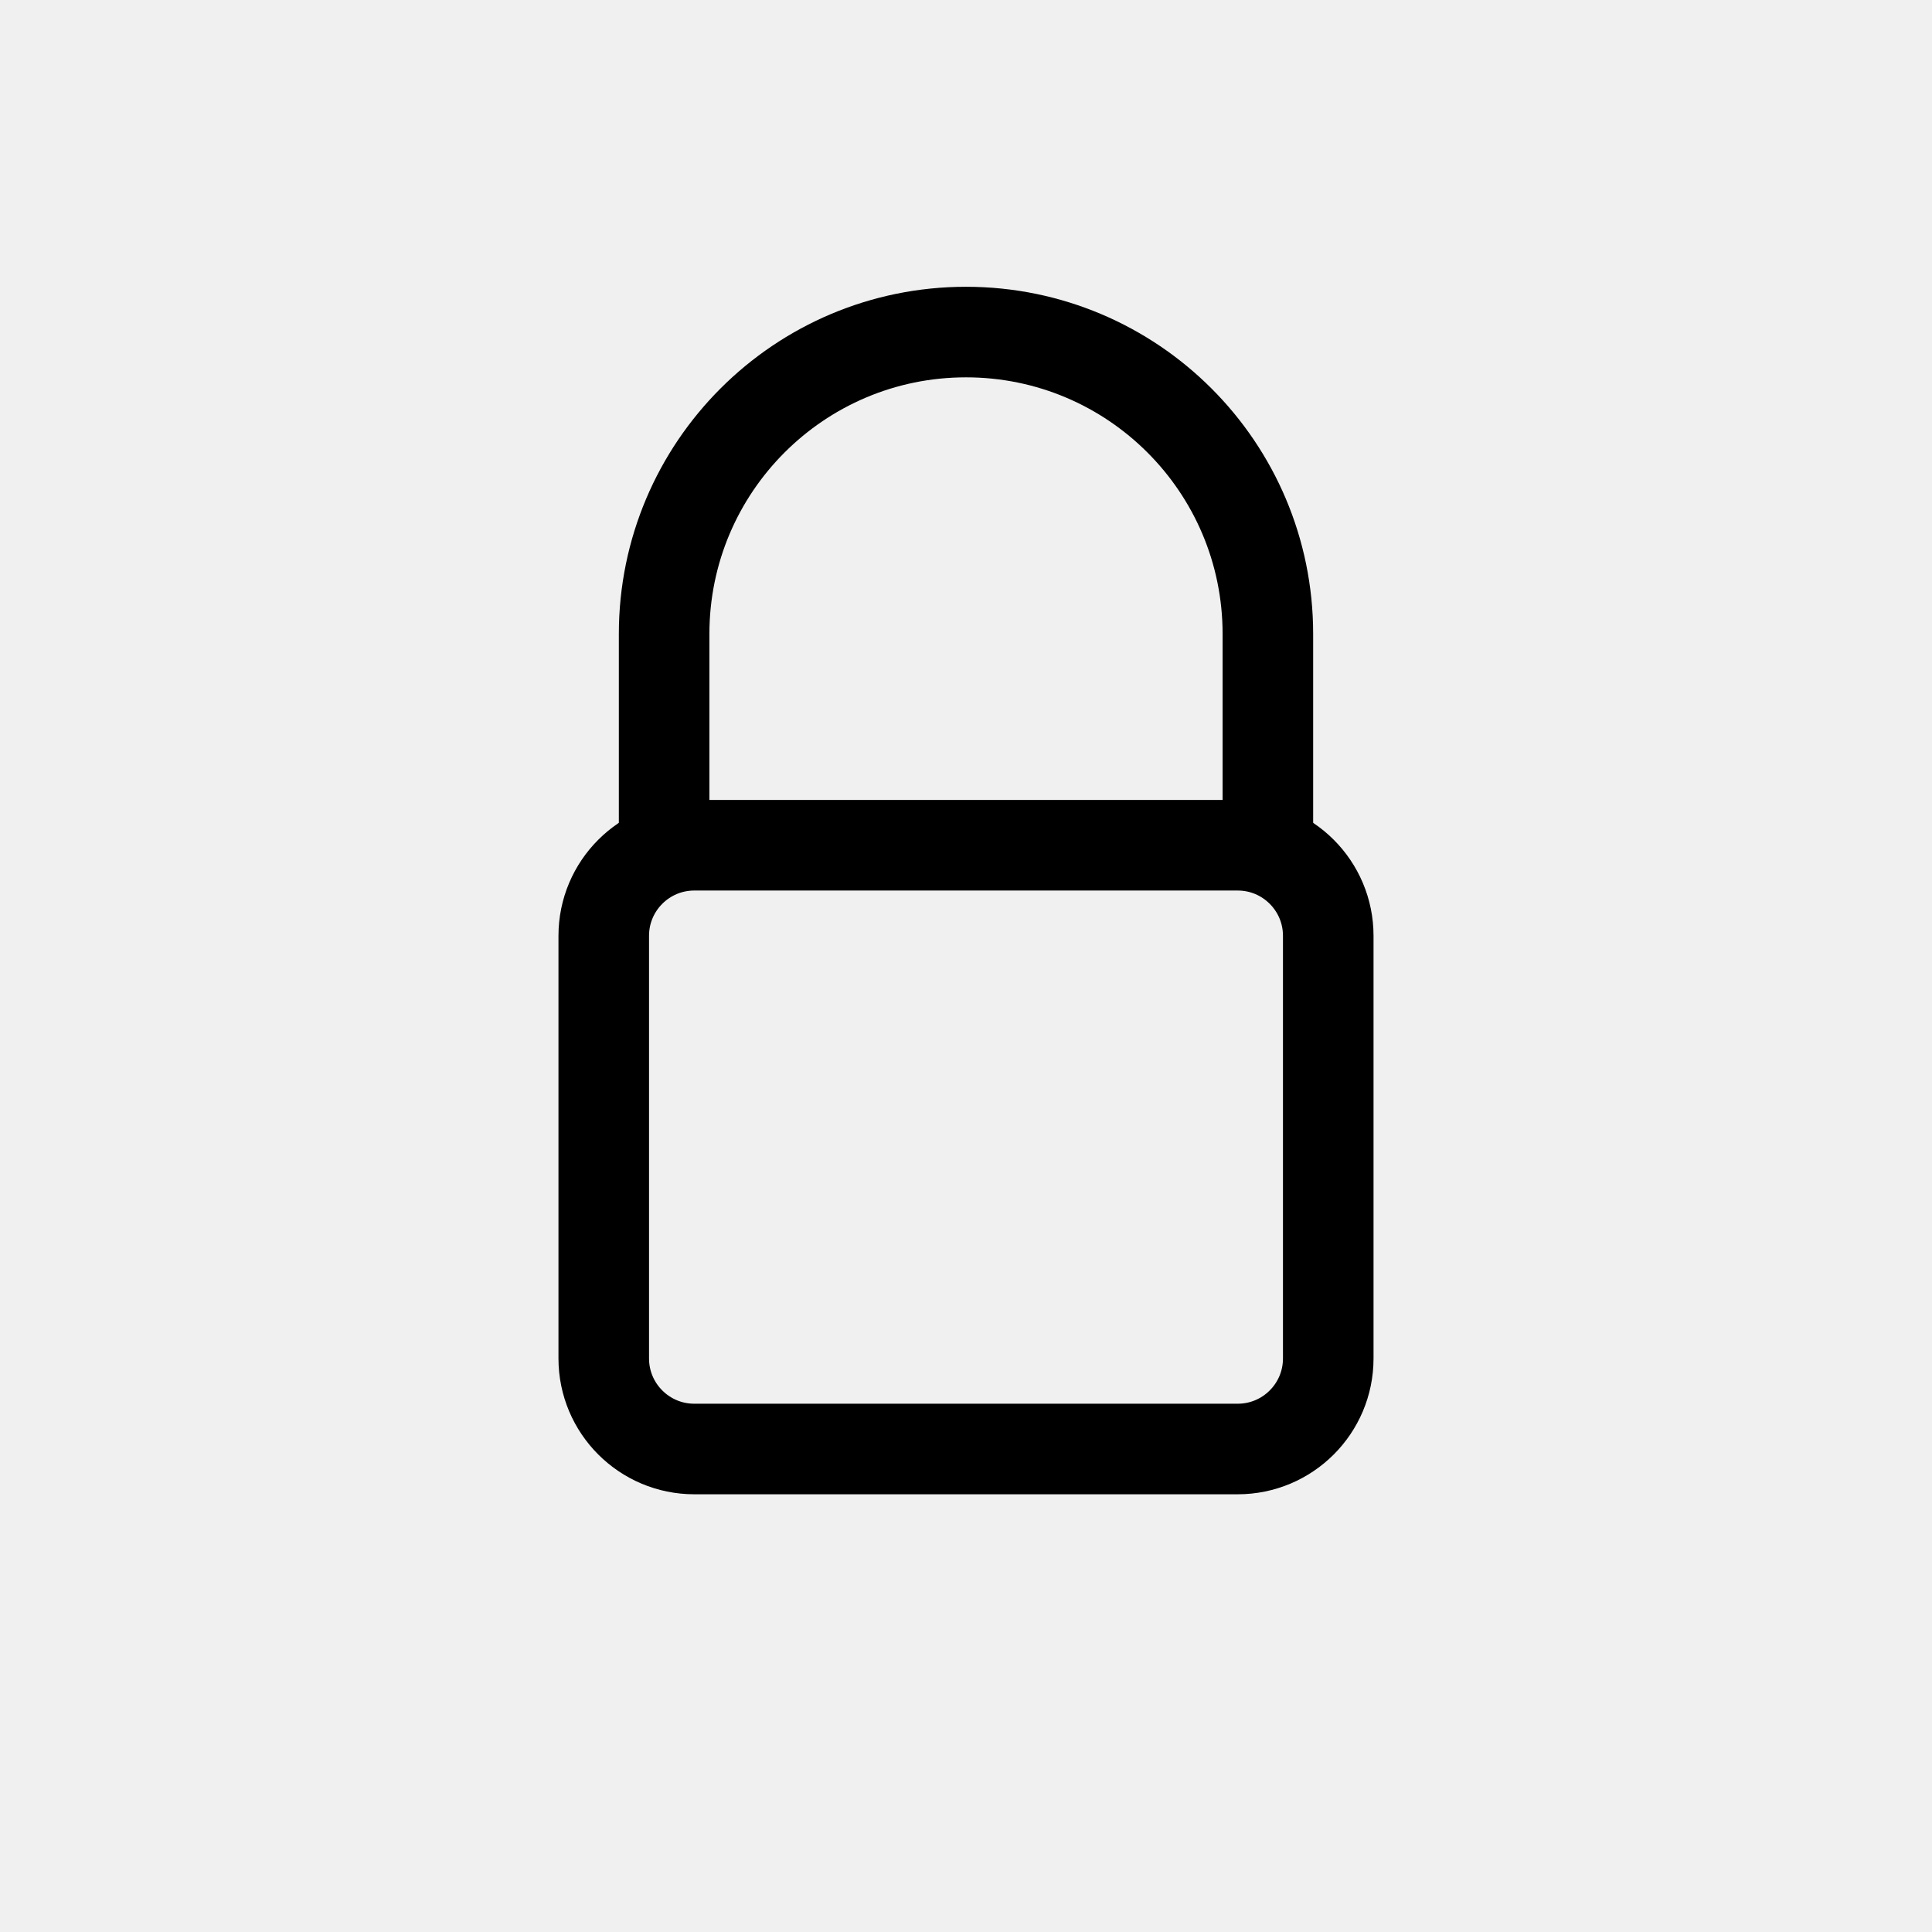
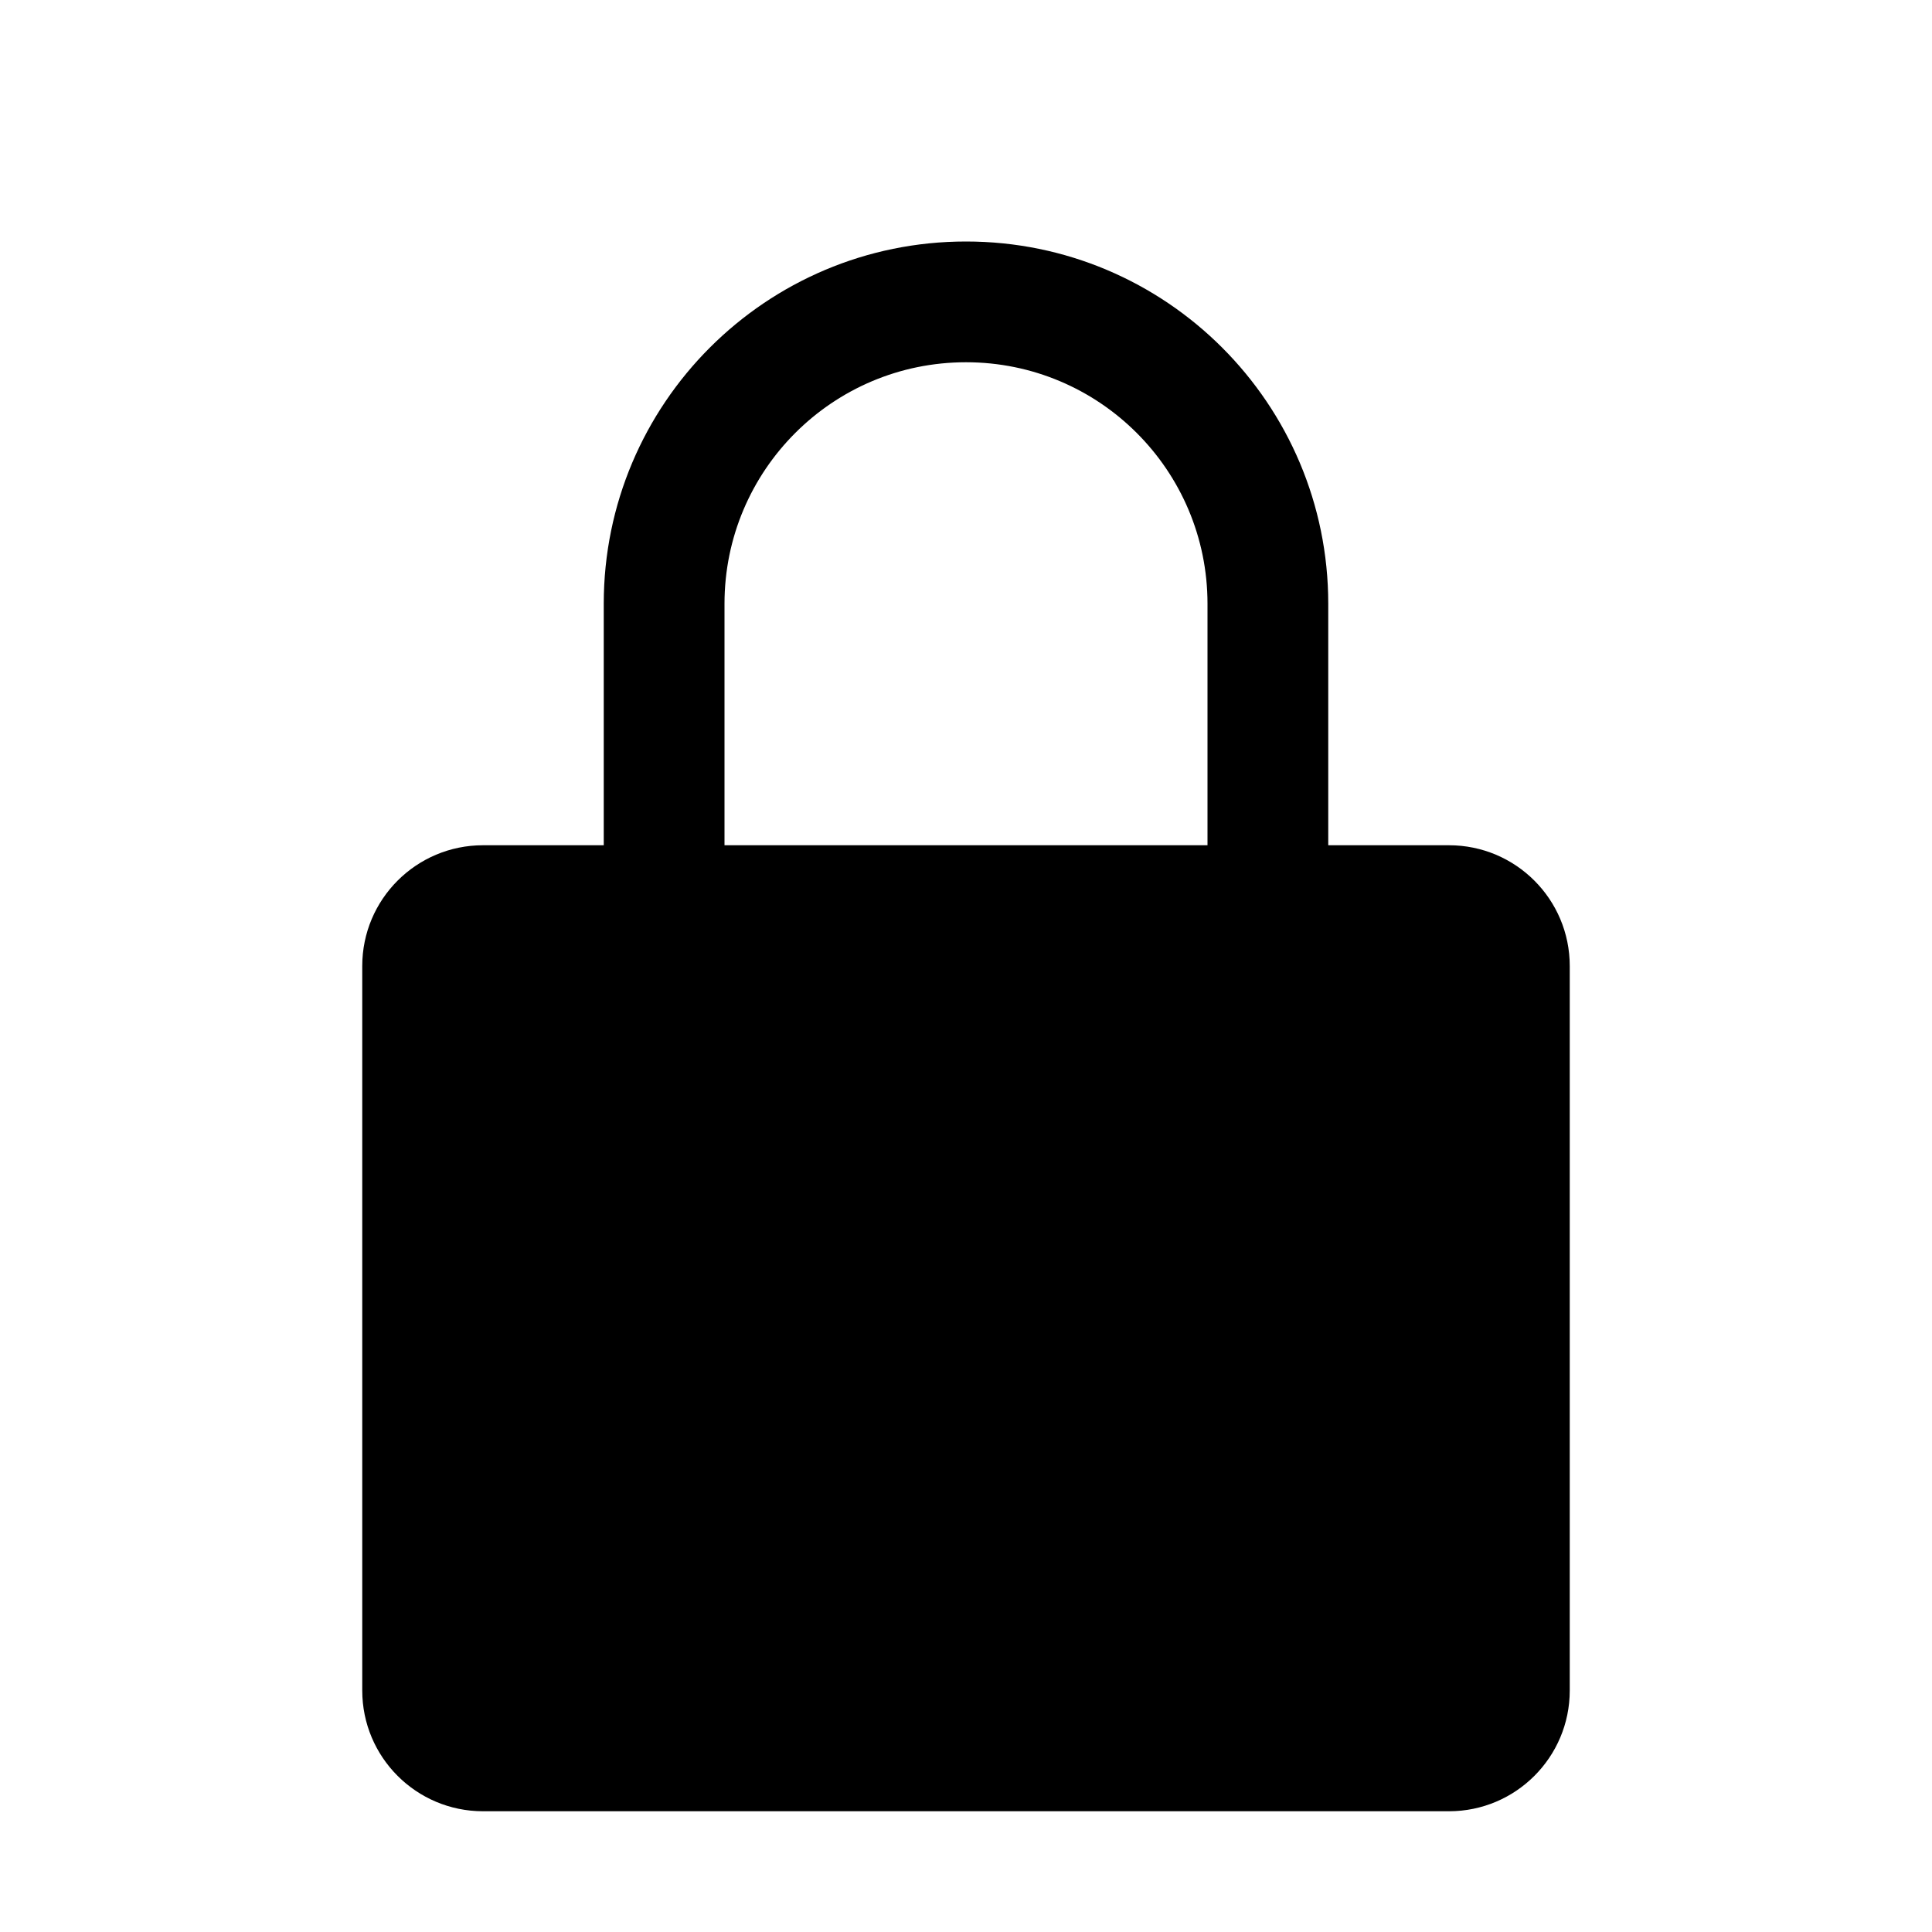
- <svg xmlns="http://www.w3.org/2000/svg" viewBox="0 0 64 64">
-   <style>
-     .lock { stroke: #000; stroke-width: 3; fill: none; stroke-linecap: round; stroke-linejoin: round; }
-   </style>
-   <g class="lock" transform="translate(0,-4)">
-     <path d="M22 32 v-7 a10 10 0 0 1 20 0 v7" />
-     <rect x="20" y="32" width="24" height="20" rx="3" ry="3" />
-   </g>
+ <svg xmlns="http://www.w3.org/2000/svg" width="64" height="64" viewBox="0 0 64 64">
+   <rect width="64" height="64" fill="white" />
+   <path d="M20 28V20a12 12 0 0 1 24 0v8h4a4 4 0 0 1 4 4v24a4 4 0 0 1-4 4H16a4 4 0 0 1-4-4V32a4 4 0 0 1 4-4h4zm4 0h16V20a8 8 0 0 0-16 0v8z" fill="black" />
</svg>
